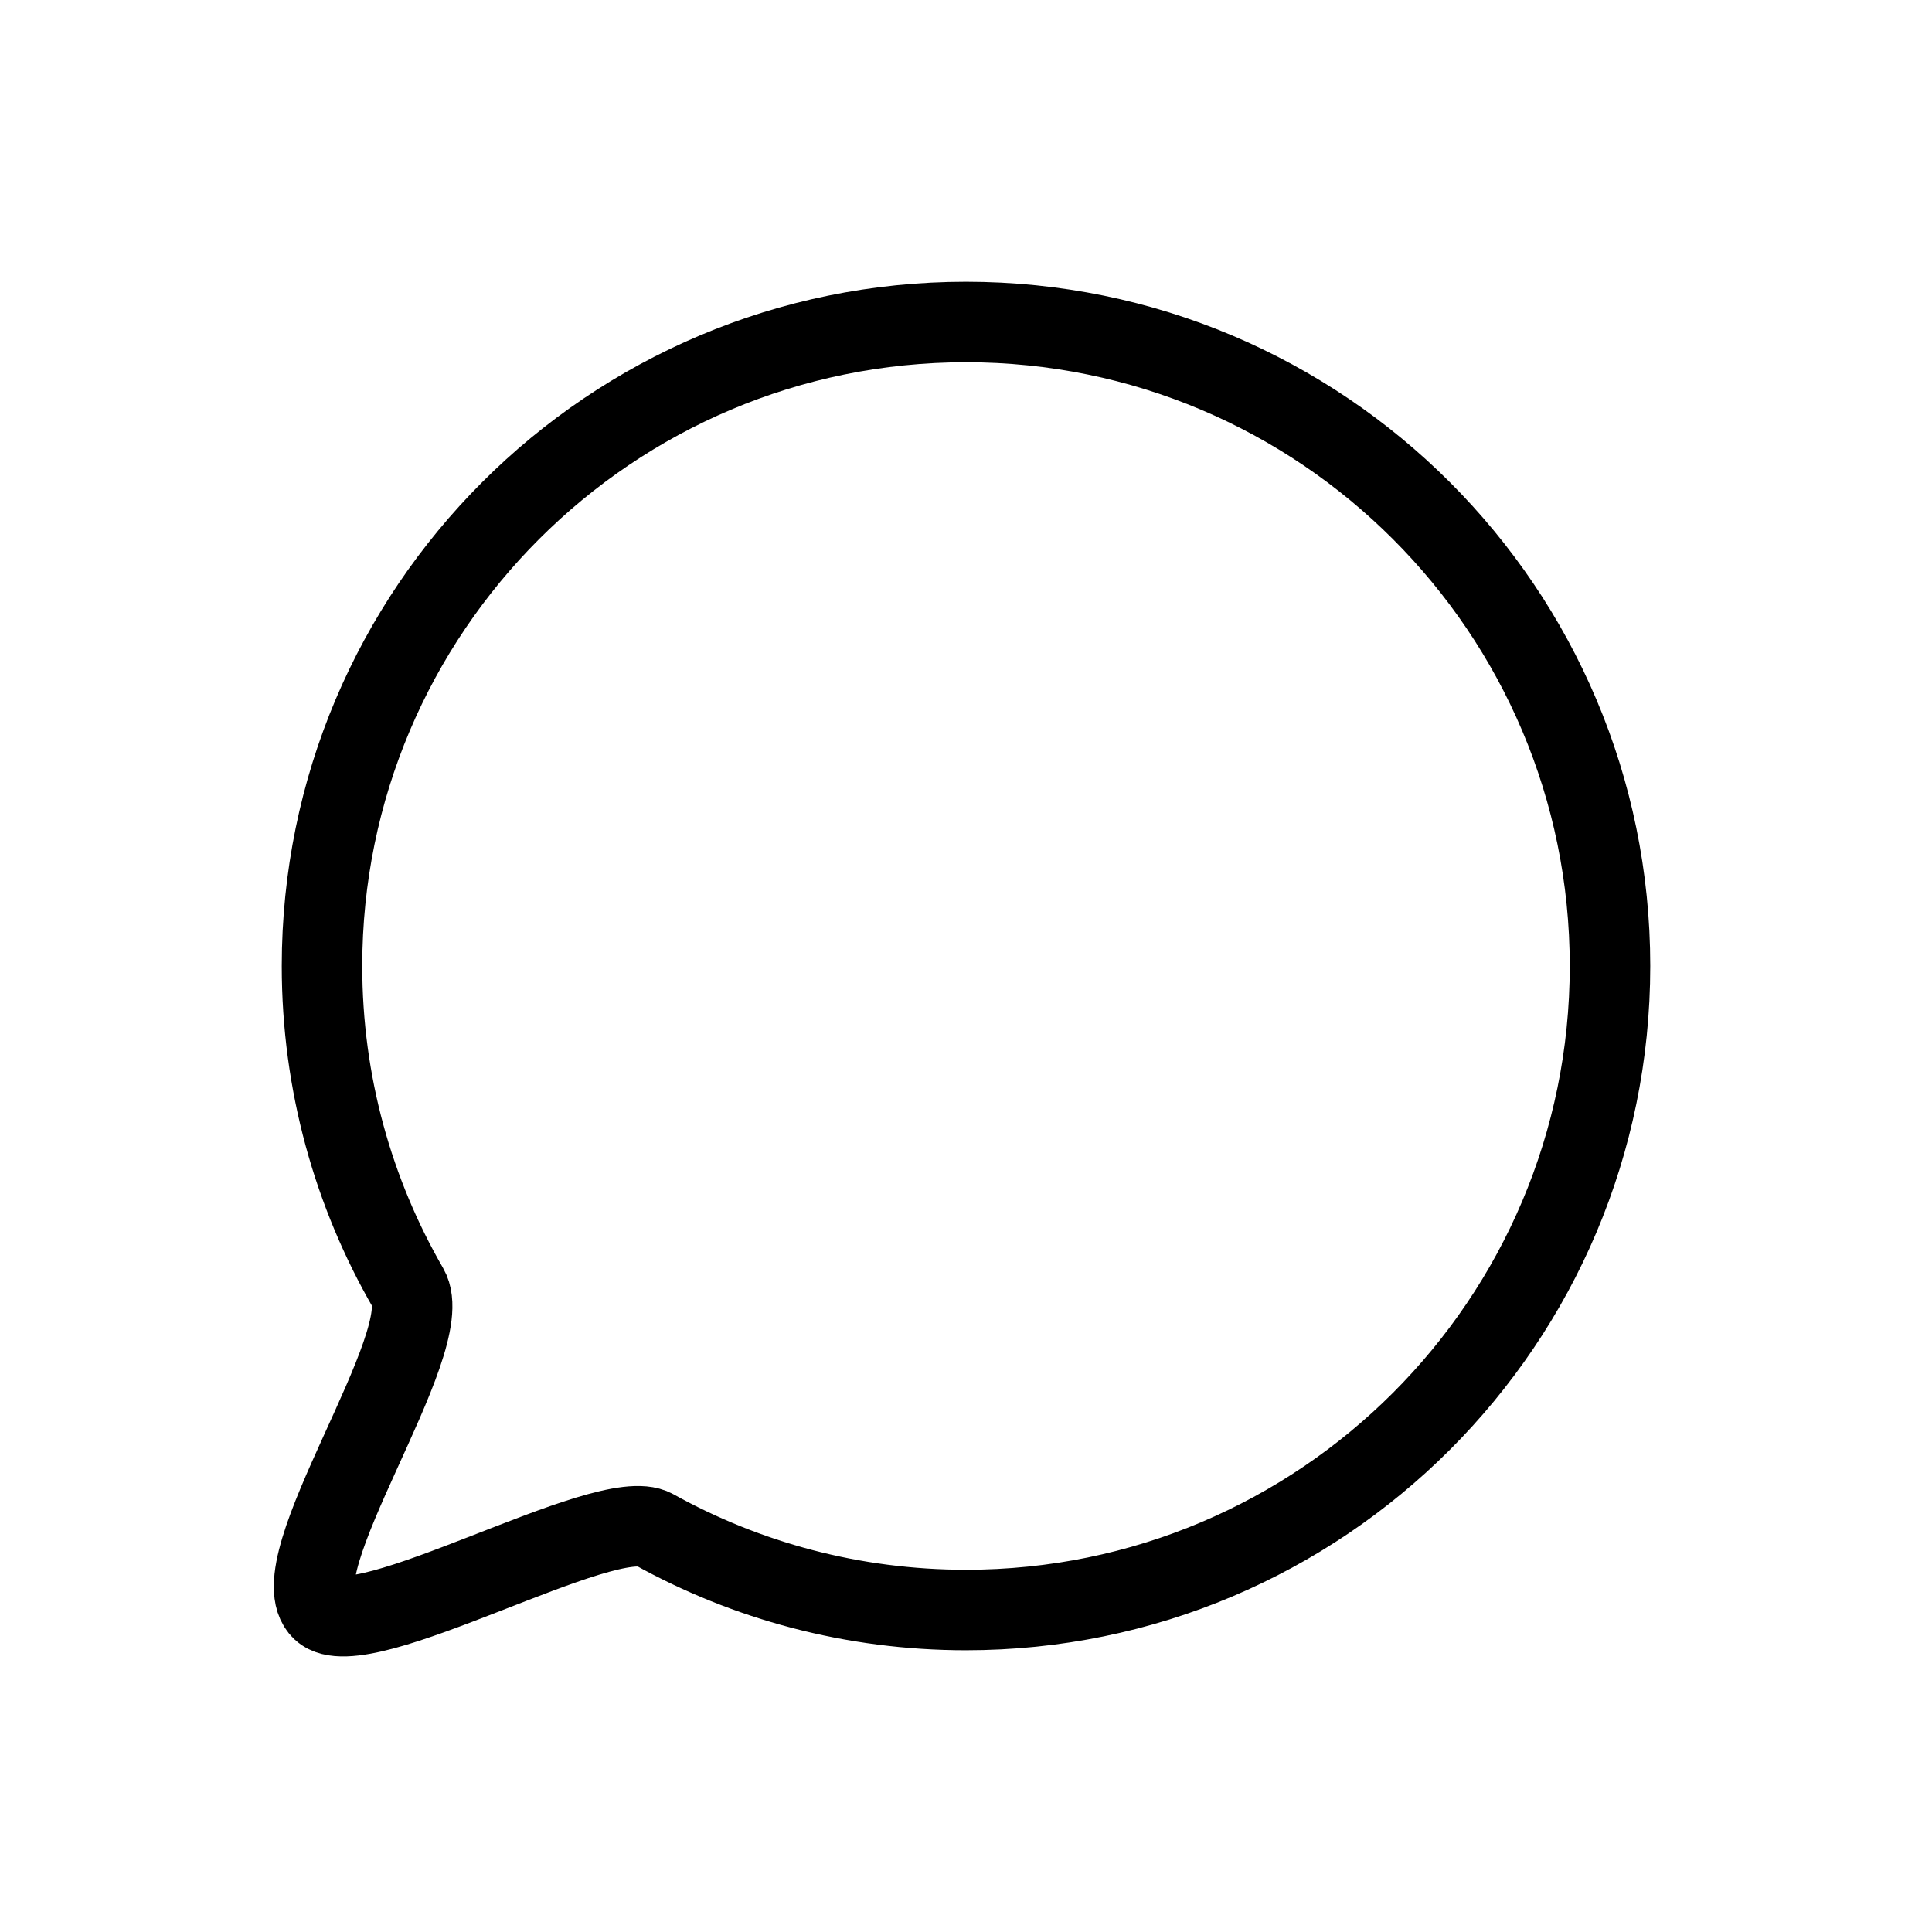
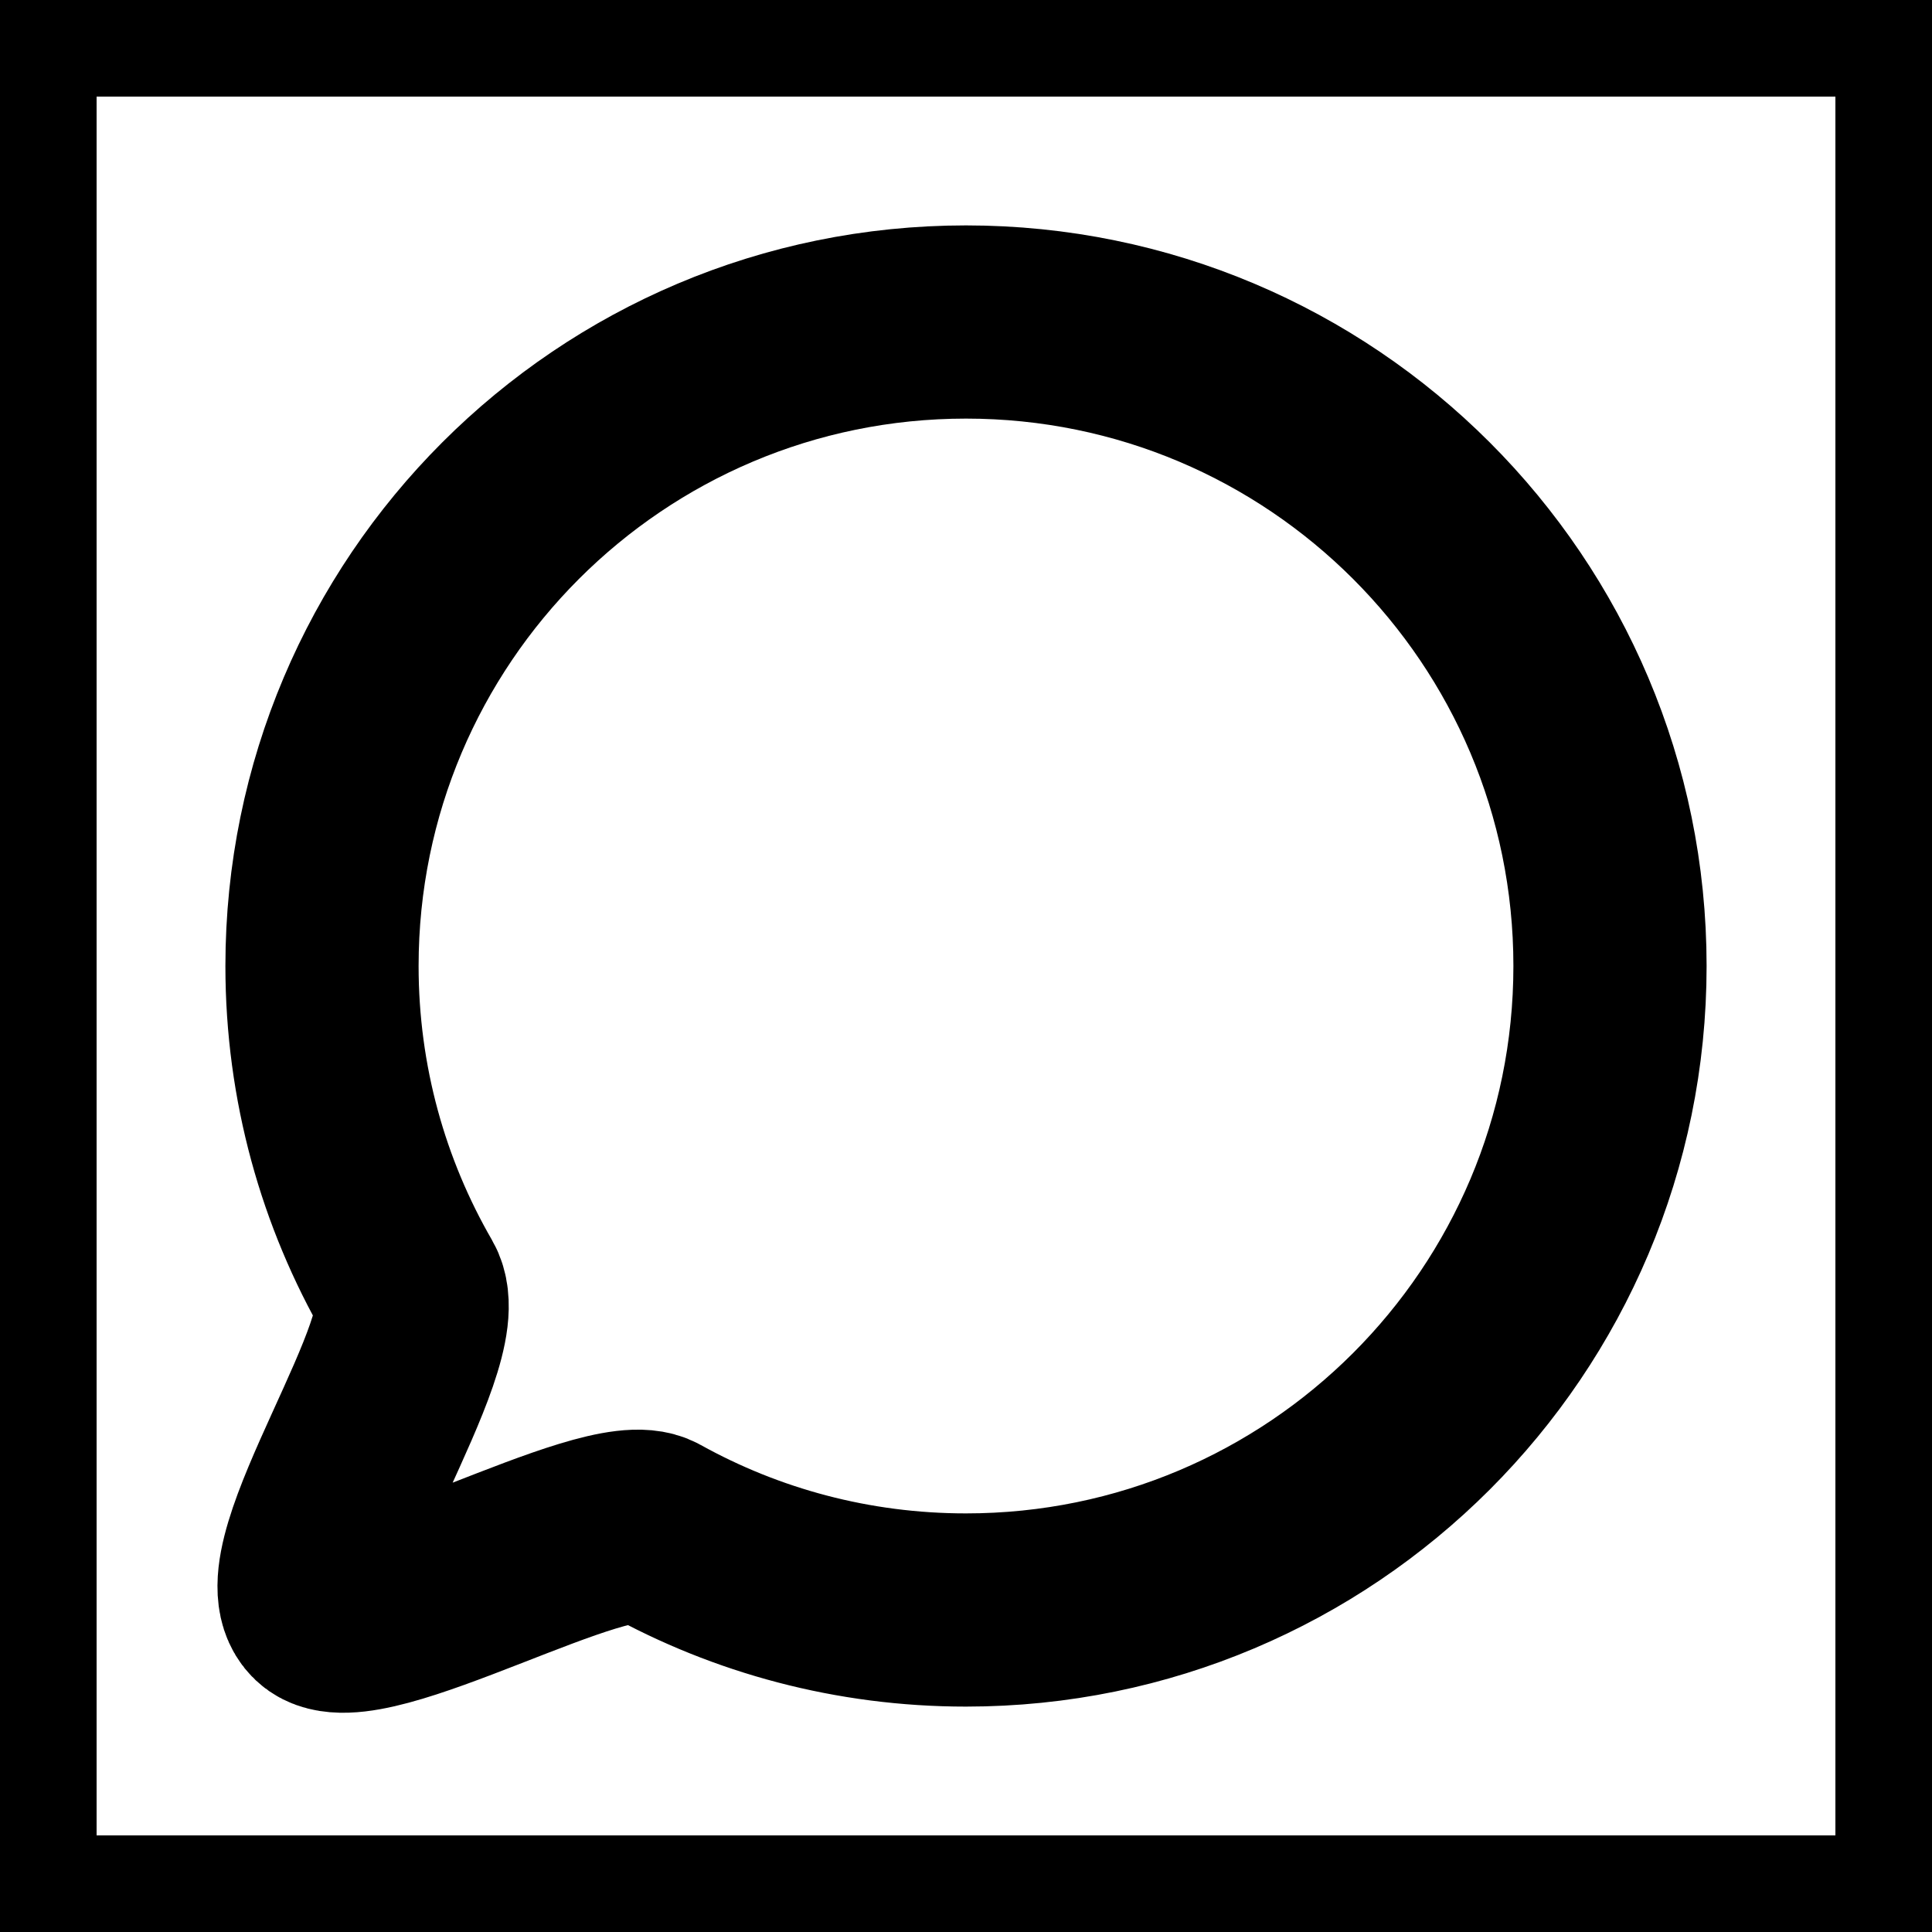
- <svg xmlns="http://www.w3.org/2000/svg" width="800px" height="800px" viewBox="0 0 24 24" fill="none">
-   <g clip-path="url(#clip0_15_90)">
-     <rect width="24" height="24" fill="white" />
-     <path d="M20 12C20 16.418 16.418 20 12 20C10.594 20 9.272 19.637 8.124 19C7.533 18.672 4.487 20.462 4 20C3.441 19.471 5.458 16.671 5.07 16C4.39 14.823 4 13.457 4 12C4 7.582 7.582 4 12 4C16.418 4 20 7.582 20 12Z" stroke="#000000" stroke-linejoin="round" />
+ <svg xmlns="http://www.w3.org/2000/svg" width="800px" height="800px" viewBox="0 0 24.00 24.00" fill="none" stroke="#000000" stroke-width="2.4">
+   <g id="SVGRepo_bgCarrier" stroke-width="0" />
+   <g id="SVGRepo_tracerCarrier" stroke-linecap="round" stroke-linejoin="round" />
+   <g id="SVGRepo_iconCarrier">
+     <g clip-path="url(#clip0_15_90)">
+       <rect width="24" height="24" fill="white" />
+       <path d="M20 12C20 16.418 16.418 20 12 20C10.594 20 9.272 19.637 8.124 19C7.533 18.672 4.487 20.462 4 20C3.441 19.471 5.458 16.671 5.07 16C4.39 14.823 4 13.457 4 12C4 7.582 7.582 4 12 4C16.418 4 20 7.582 20 12Z" stroke="#000000" stroke-linejoin="round" />
+     </g>
+     <defs>
+       <clipPath id="clip0_15_90">
+         <rect width="24" height="24" fill="white" />
+       </clipPath>
+     </defs>
  </g>
-   <defs>
-     <clipPath id="clip0_15_90">
-       <rect width="24" height="24" fill="white" />
-     </clipPath>
-   </defs>
</svg>
